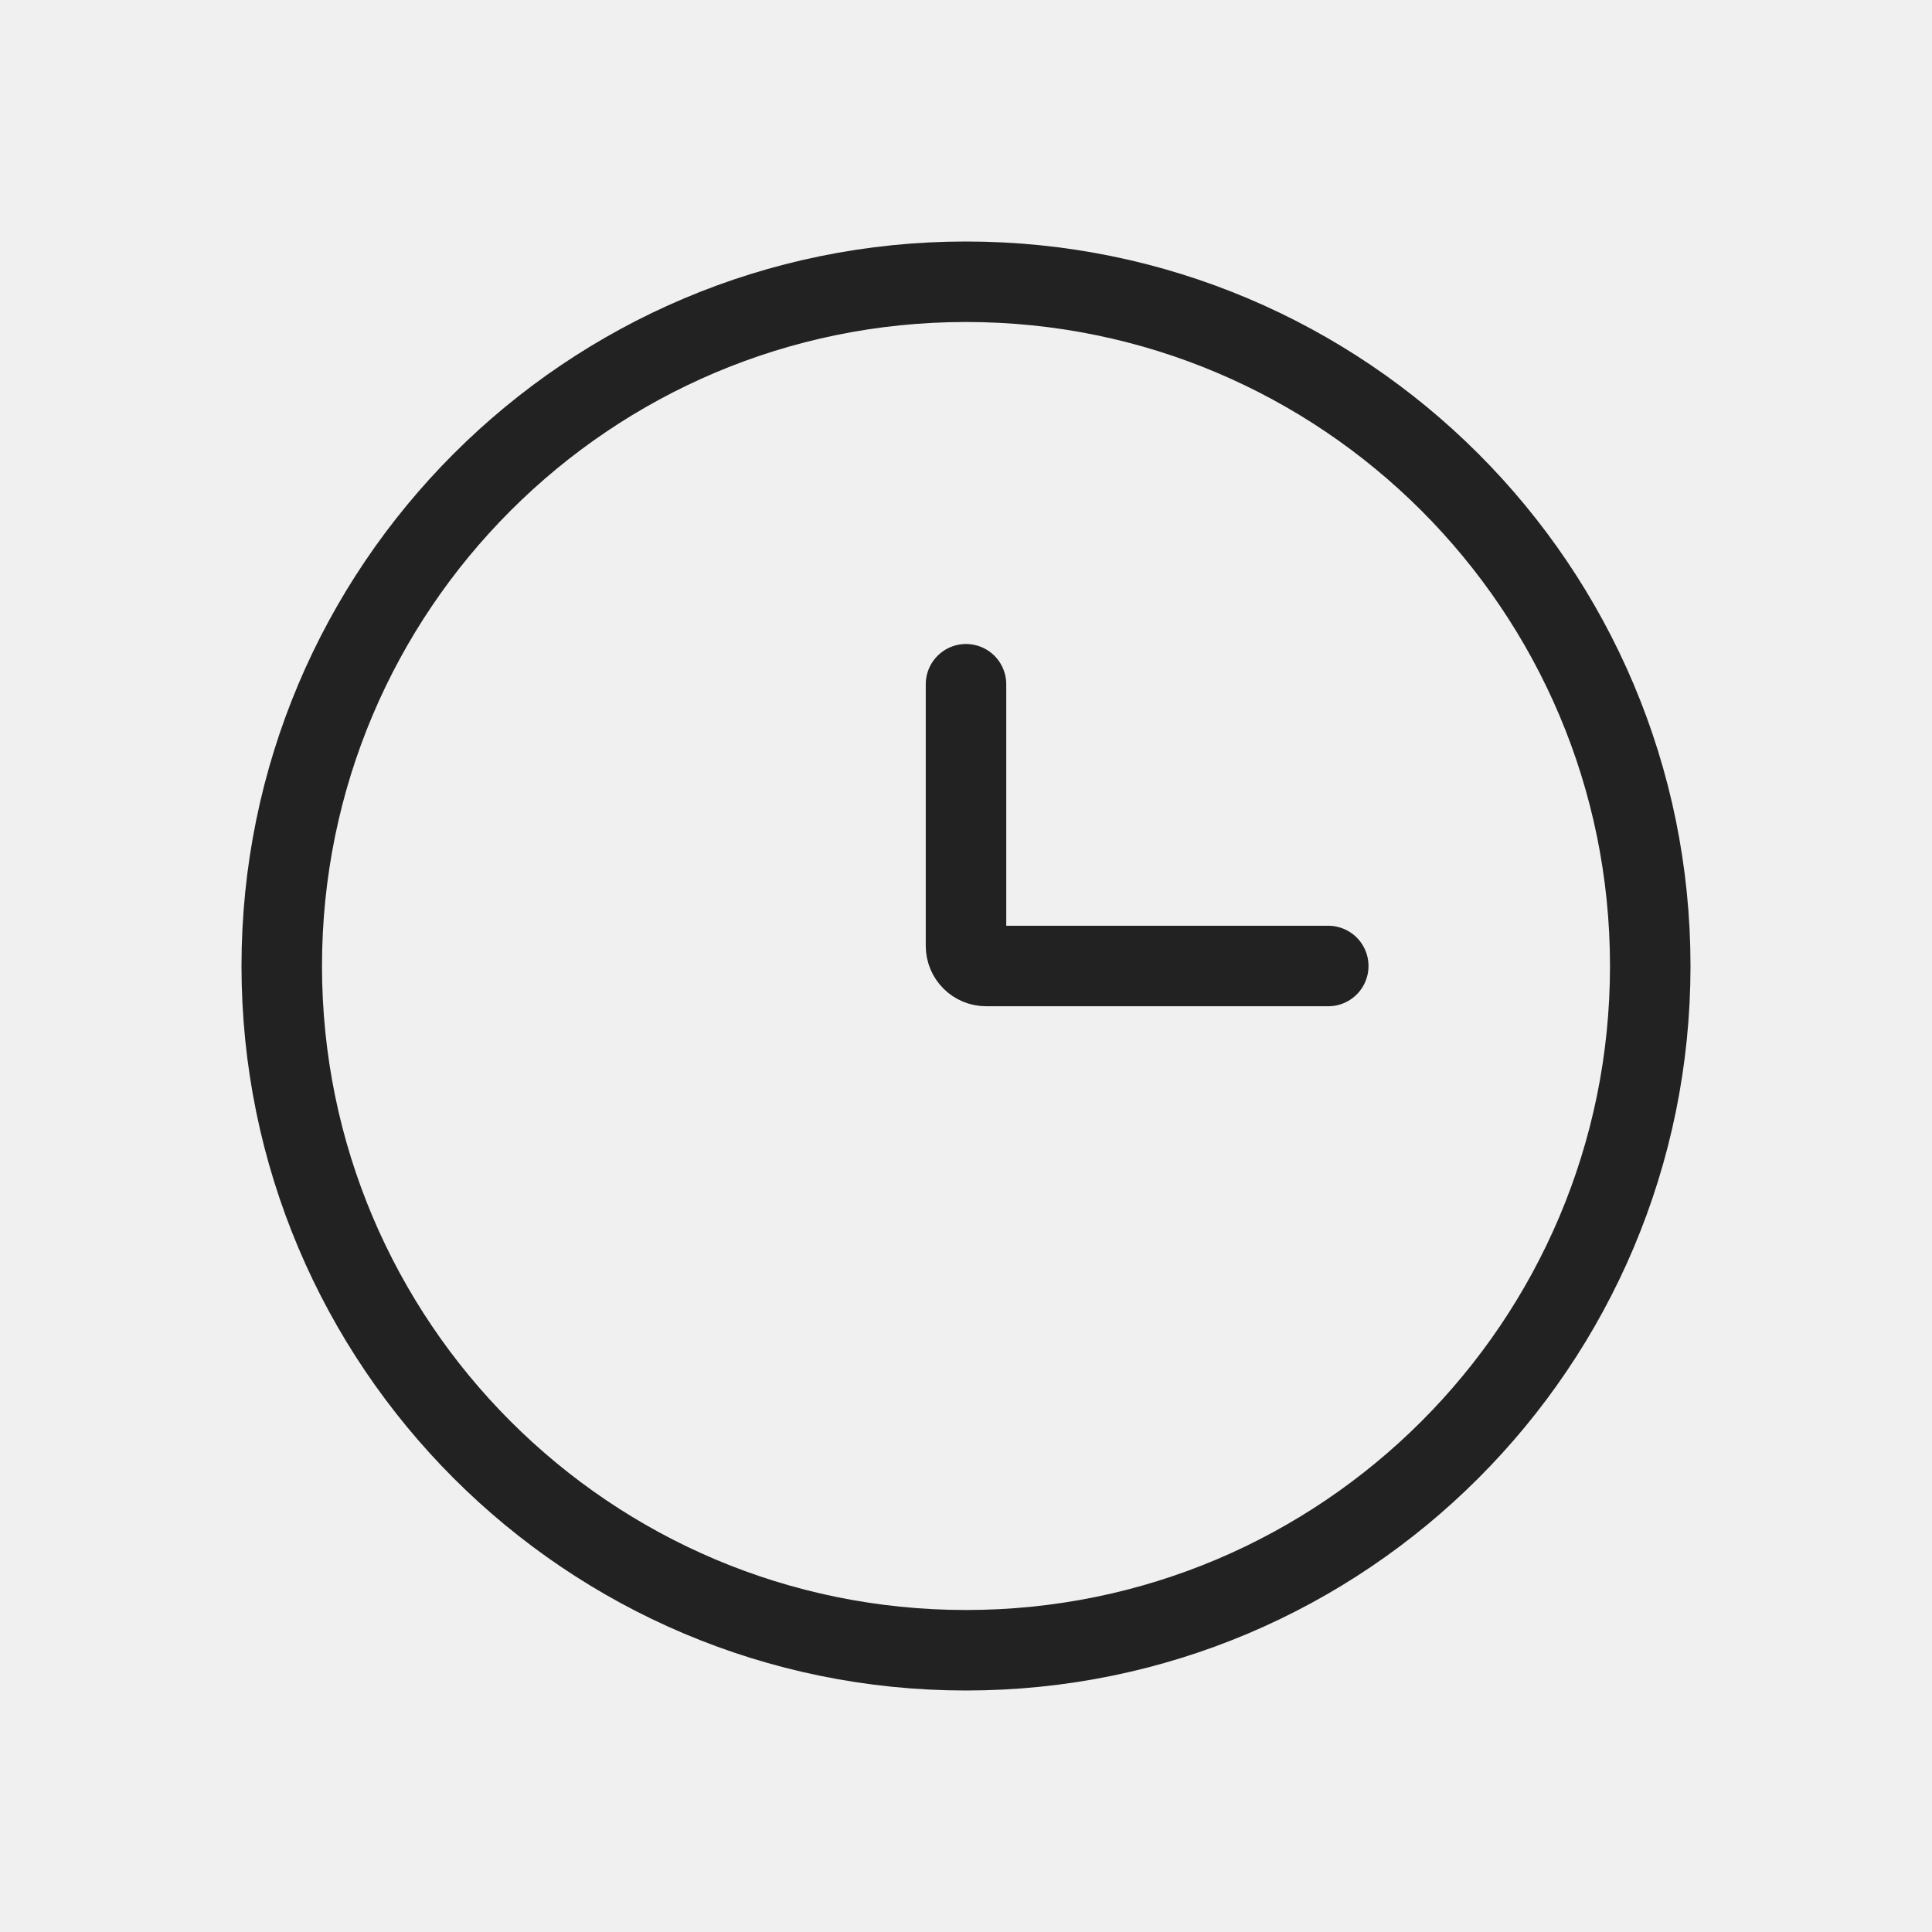
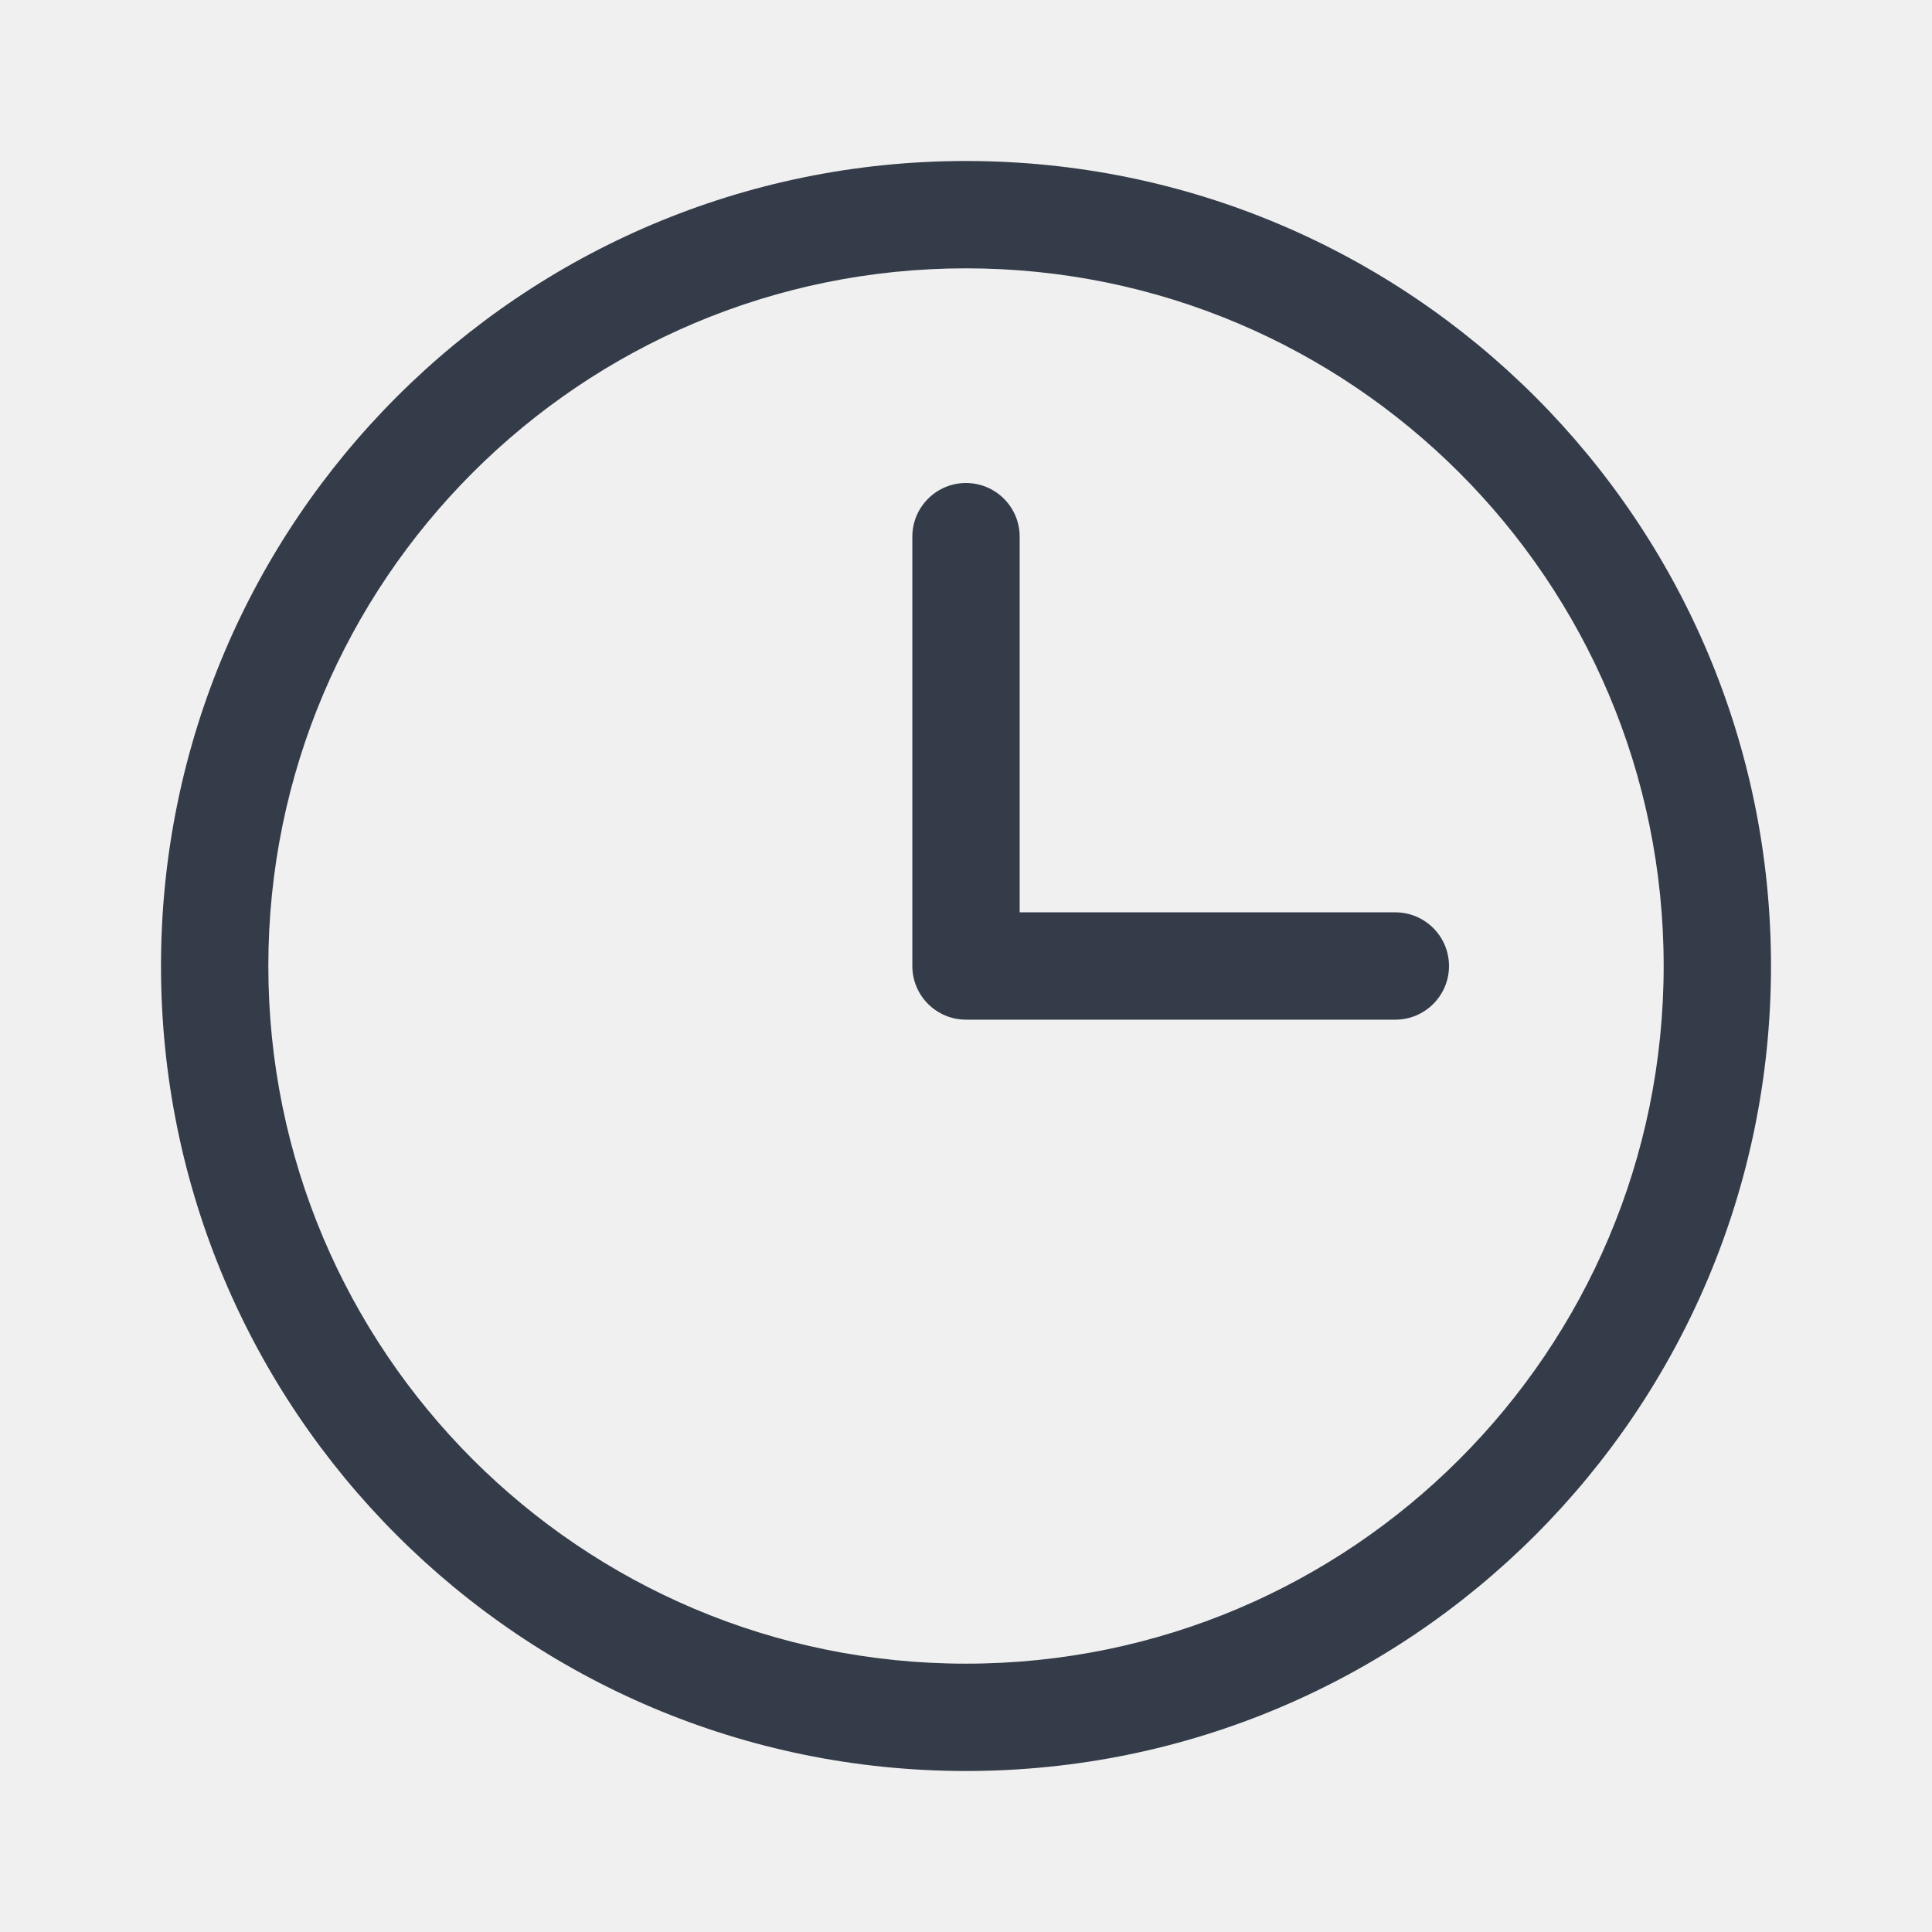
- <svg xmlns="http://www.w3.org/2000/svg" width="24" height="24" viewBox="0 0 24 24" fill="none">
-   <circle cx="12" cy="12" r="8.5" stroke="#222222" />
-   <path d="M16.5 12H12.25C12.112 12 12 11.888 12 11.75V8.5" stroke="#222222" stroke-linecap="round" />
+ <svg xmlns="http://www.w3.org/2000/svg" width="18" height="18" viewBox="0 0 18 18" fill="none">
+   <g clip-path="url(#clip0_4082_22115)">
+     <path d="M9 4.5C9.276 4.5 9.5 4.724 9.5 5V8.5H13C13.276 8.5 13.5 8.724 13.5 9C13.5 9.276 13.276 9.5 13 9.5H9C8.724 9.5 8.5 9.276 8.5 9V5C8.5 4.724 8.724 4.5 9 4.5Z" fill="#353C49" />
+     <path fill-rule="evenodd" clip-rule="evenodd" d="M9 1.5C13.142 1.5 16.5 4.858 16.5 9C16.5 13.142 13.142 16.5 9 16.5C4.858 16.5 1.5 13.142 1.5 9C1.5 4.858 4.858 1.5 9 1.5ZM9 2.5C5.41 2.5 2.5 5.41 2.5 9C2.5 12.59 5.41 15.5 9 15.5C12.59 15.5 15.5 12.59 15.5 9C15.5 5.41 12.59 2.5 9 2.5Z" fill="#353C49" />
+   </g>
+   <defs>
+     <clipPath id="clip0_4082_22115">
+       <rect width="18" height="18" fill="white" />
+     </clipPath>
+   </defs>
</svg>
